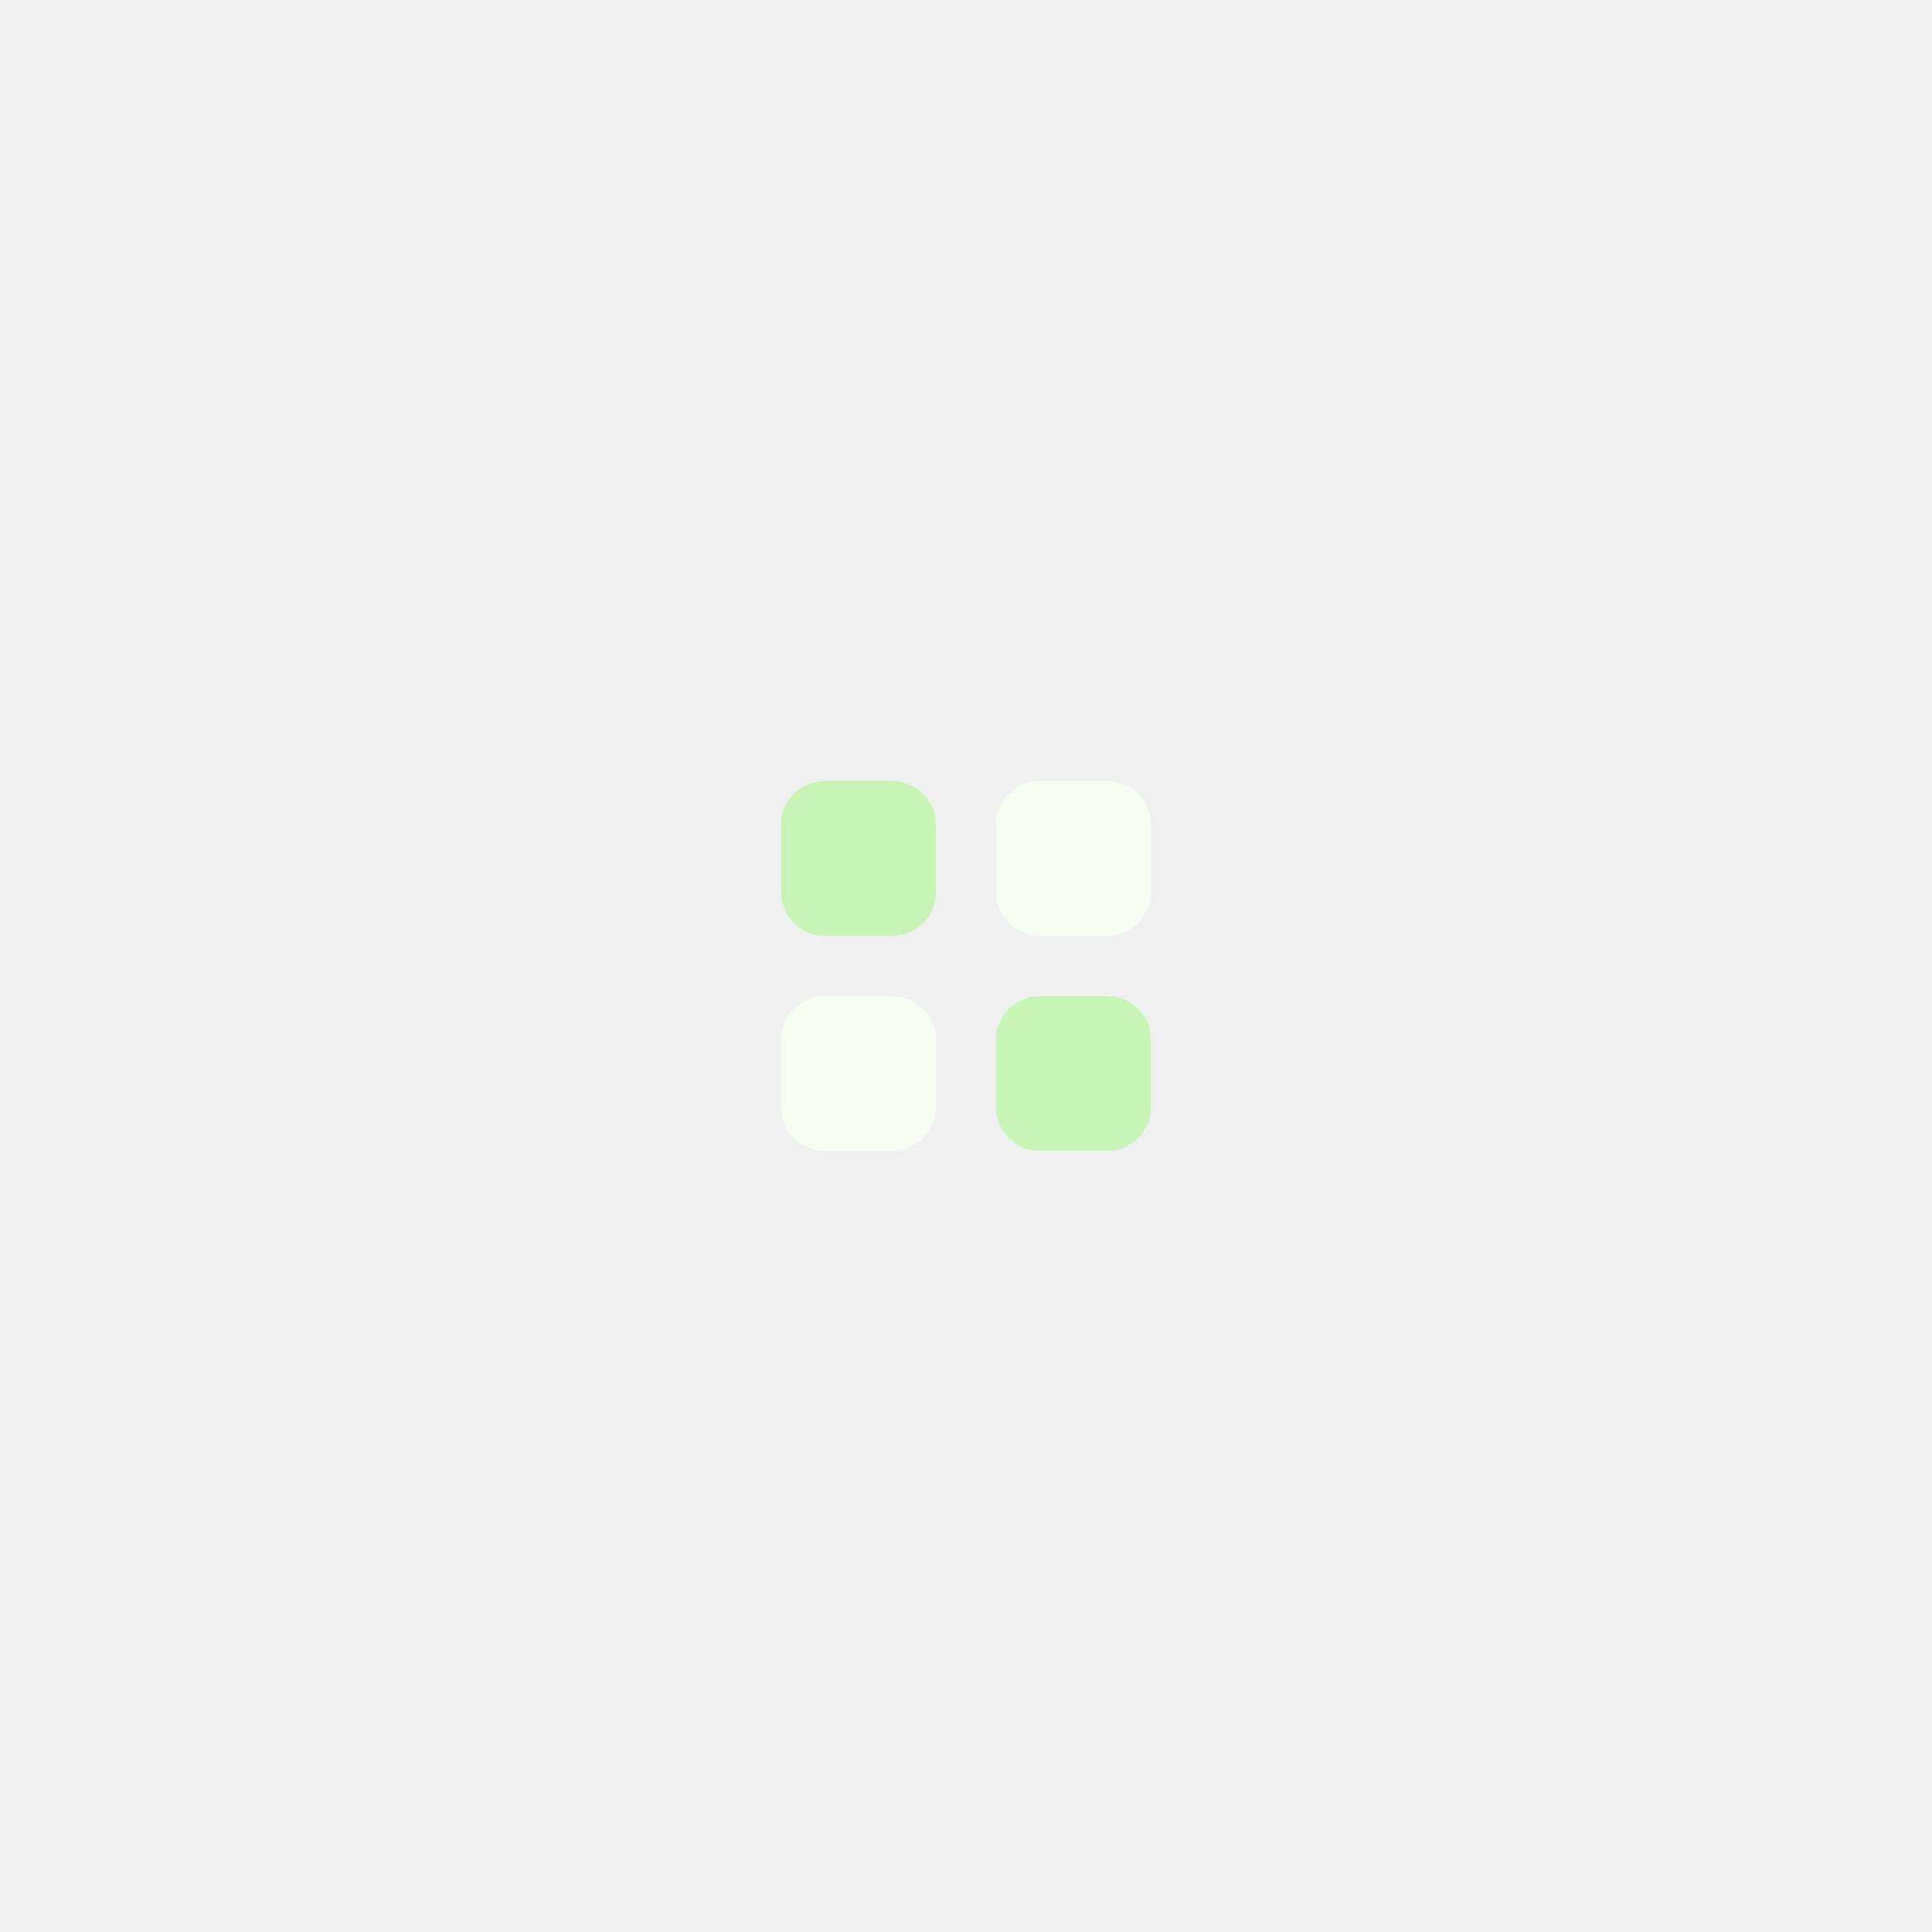
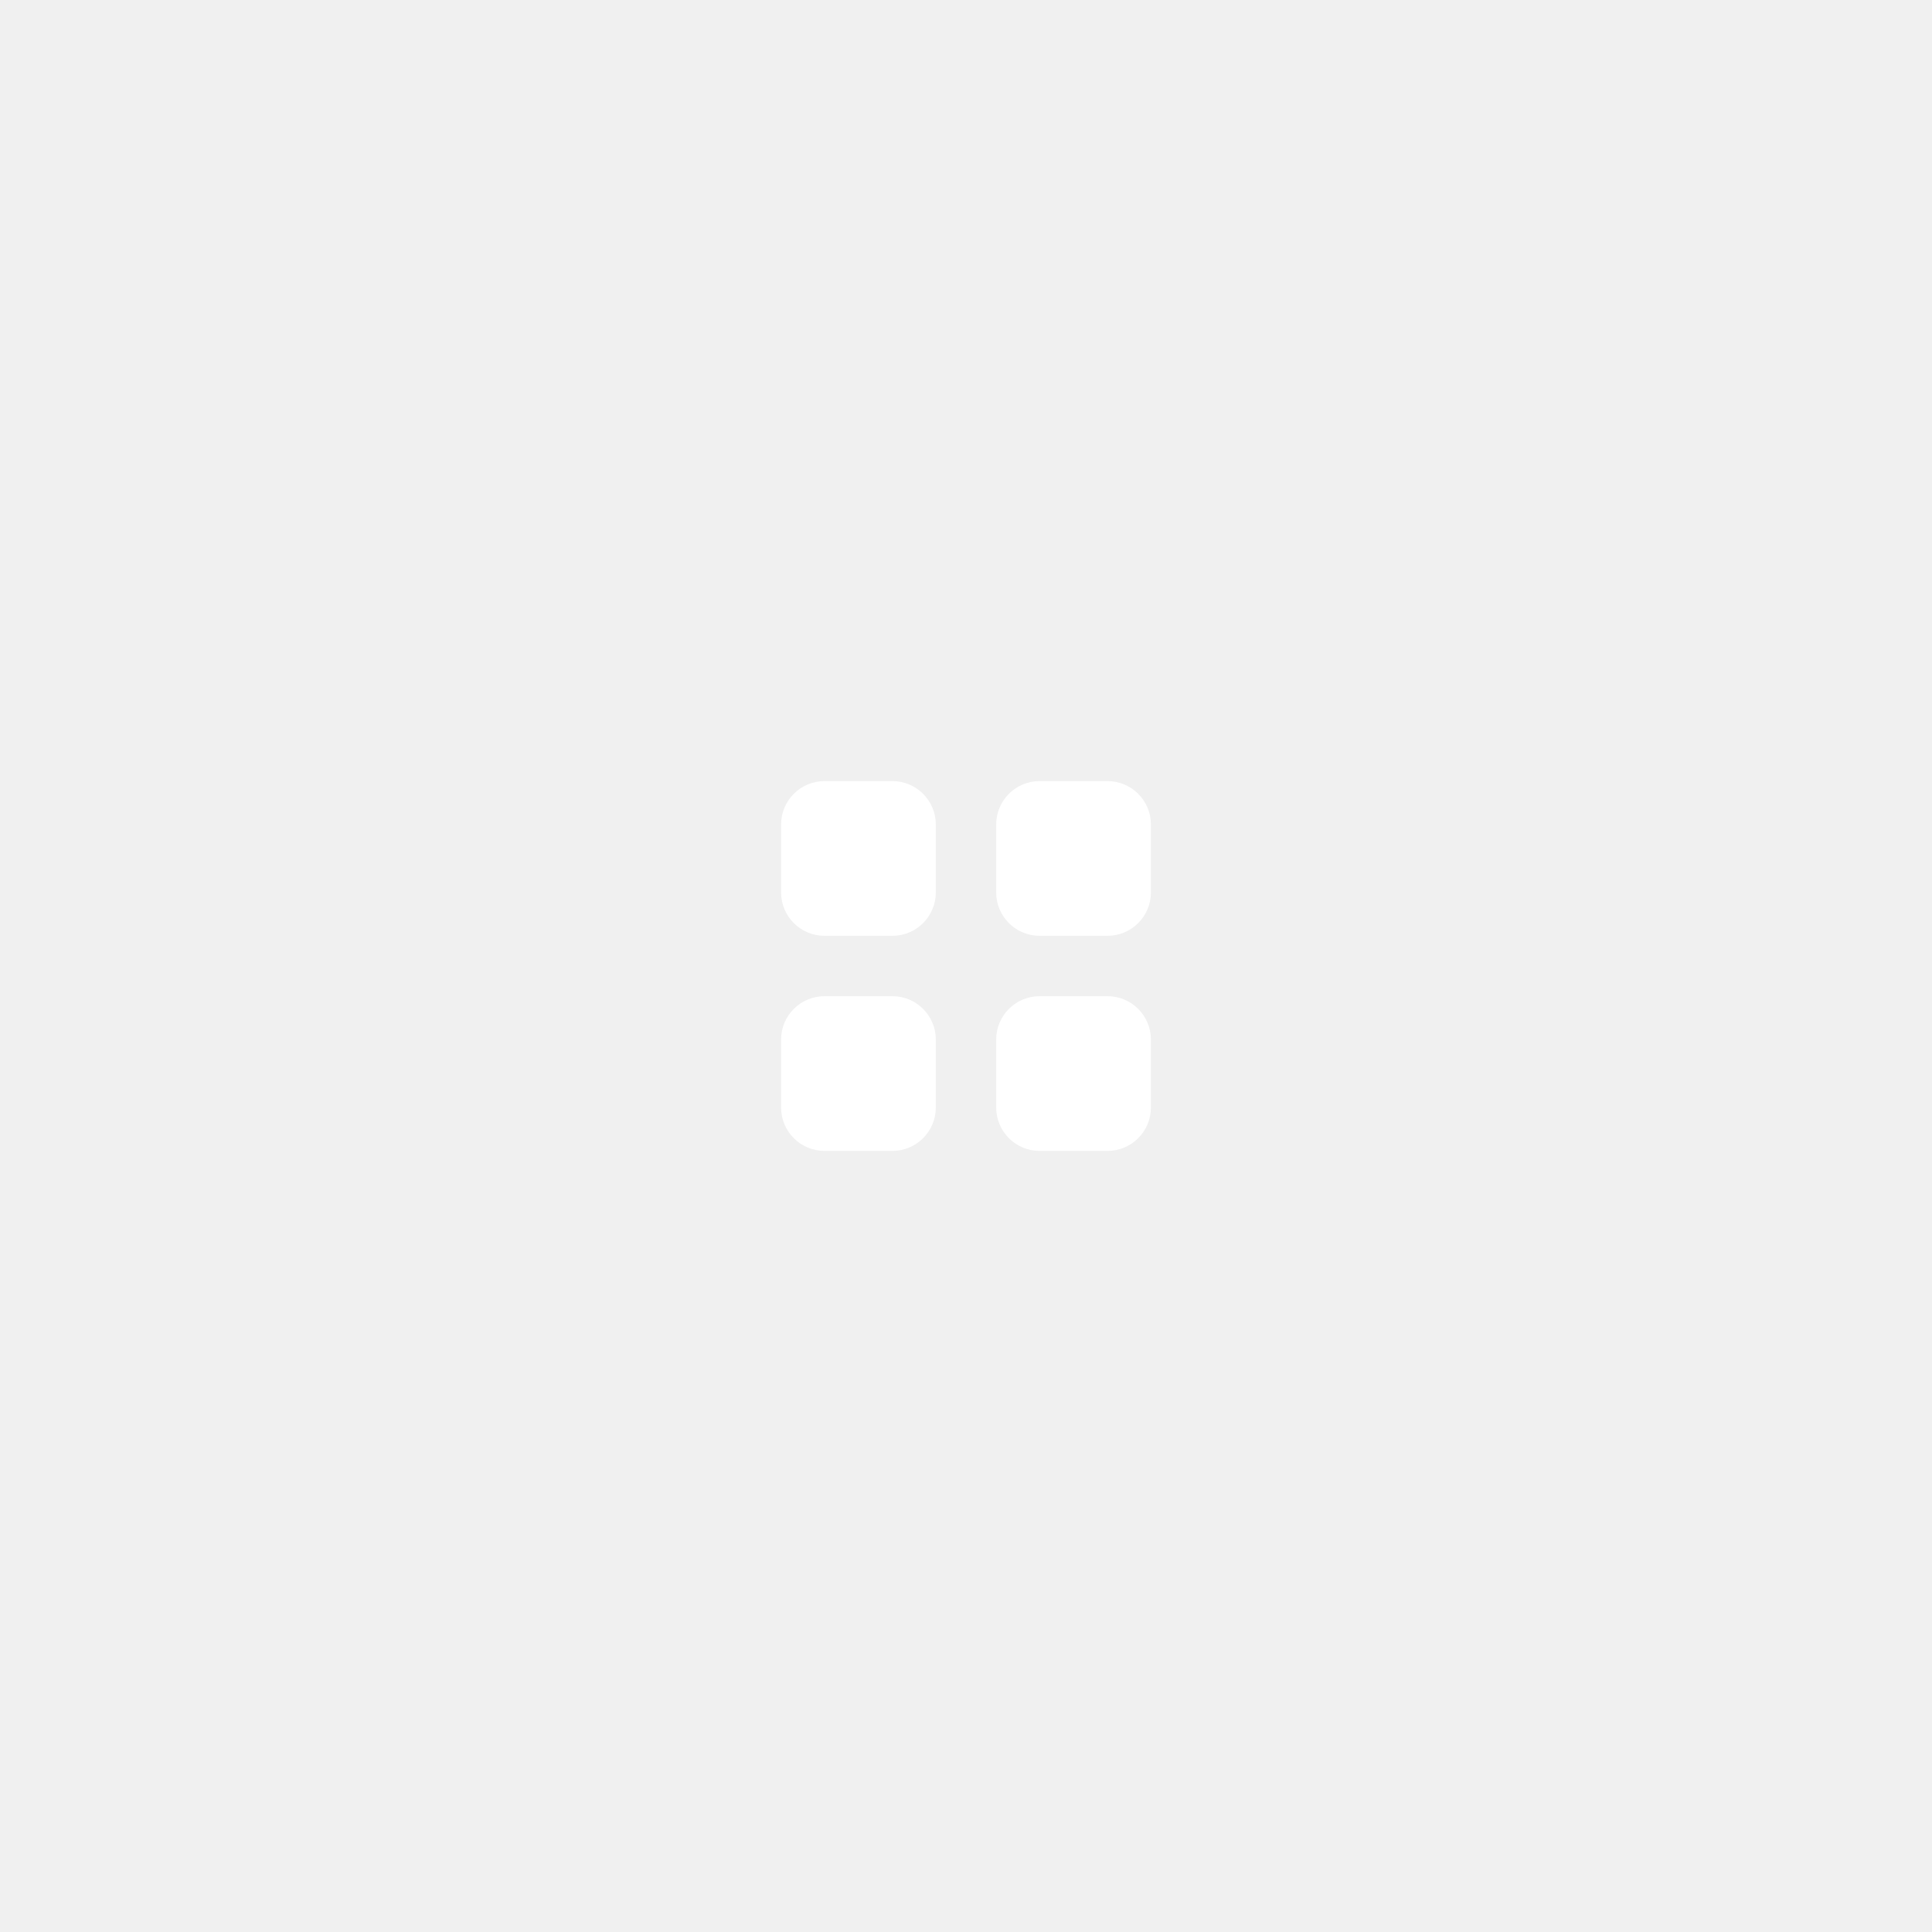
<svg xmlns="http://www.w3.org/2000/svg" width="1024" height="1024" viewBox="0 0 1024 1024">
-   <rect x="414" y="414" width="82" height="82" rx="23" fill="#C6F5B6" />
-   <rect x="528" y="414" width="82" height="82" rx="23" fill="#F4FFF2" />
-   <rect x="414" y="528" width="82" height="82" rx="23" fill="#F4FFF2" />
-   <rect x="528" y="528" width="82" height="82" rx="23" fill="#C6F5B6" />
+   <rect x="414" y="414" width="82" height="82" rx="23" fill="white" />
+   <rect x="528" y="414" width="82" height="82" rx="23" fill="white" />
+   <rect x="414" y="528" width="82" height="82" rx="23" fill="white" />
+   <rect x="528" y="528" width="82" height="82" rx="23" fill="white" />
</svg>
